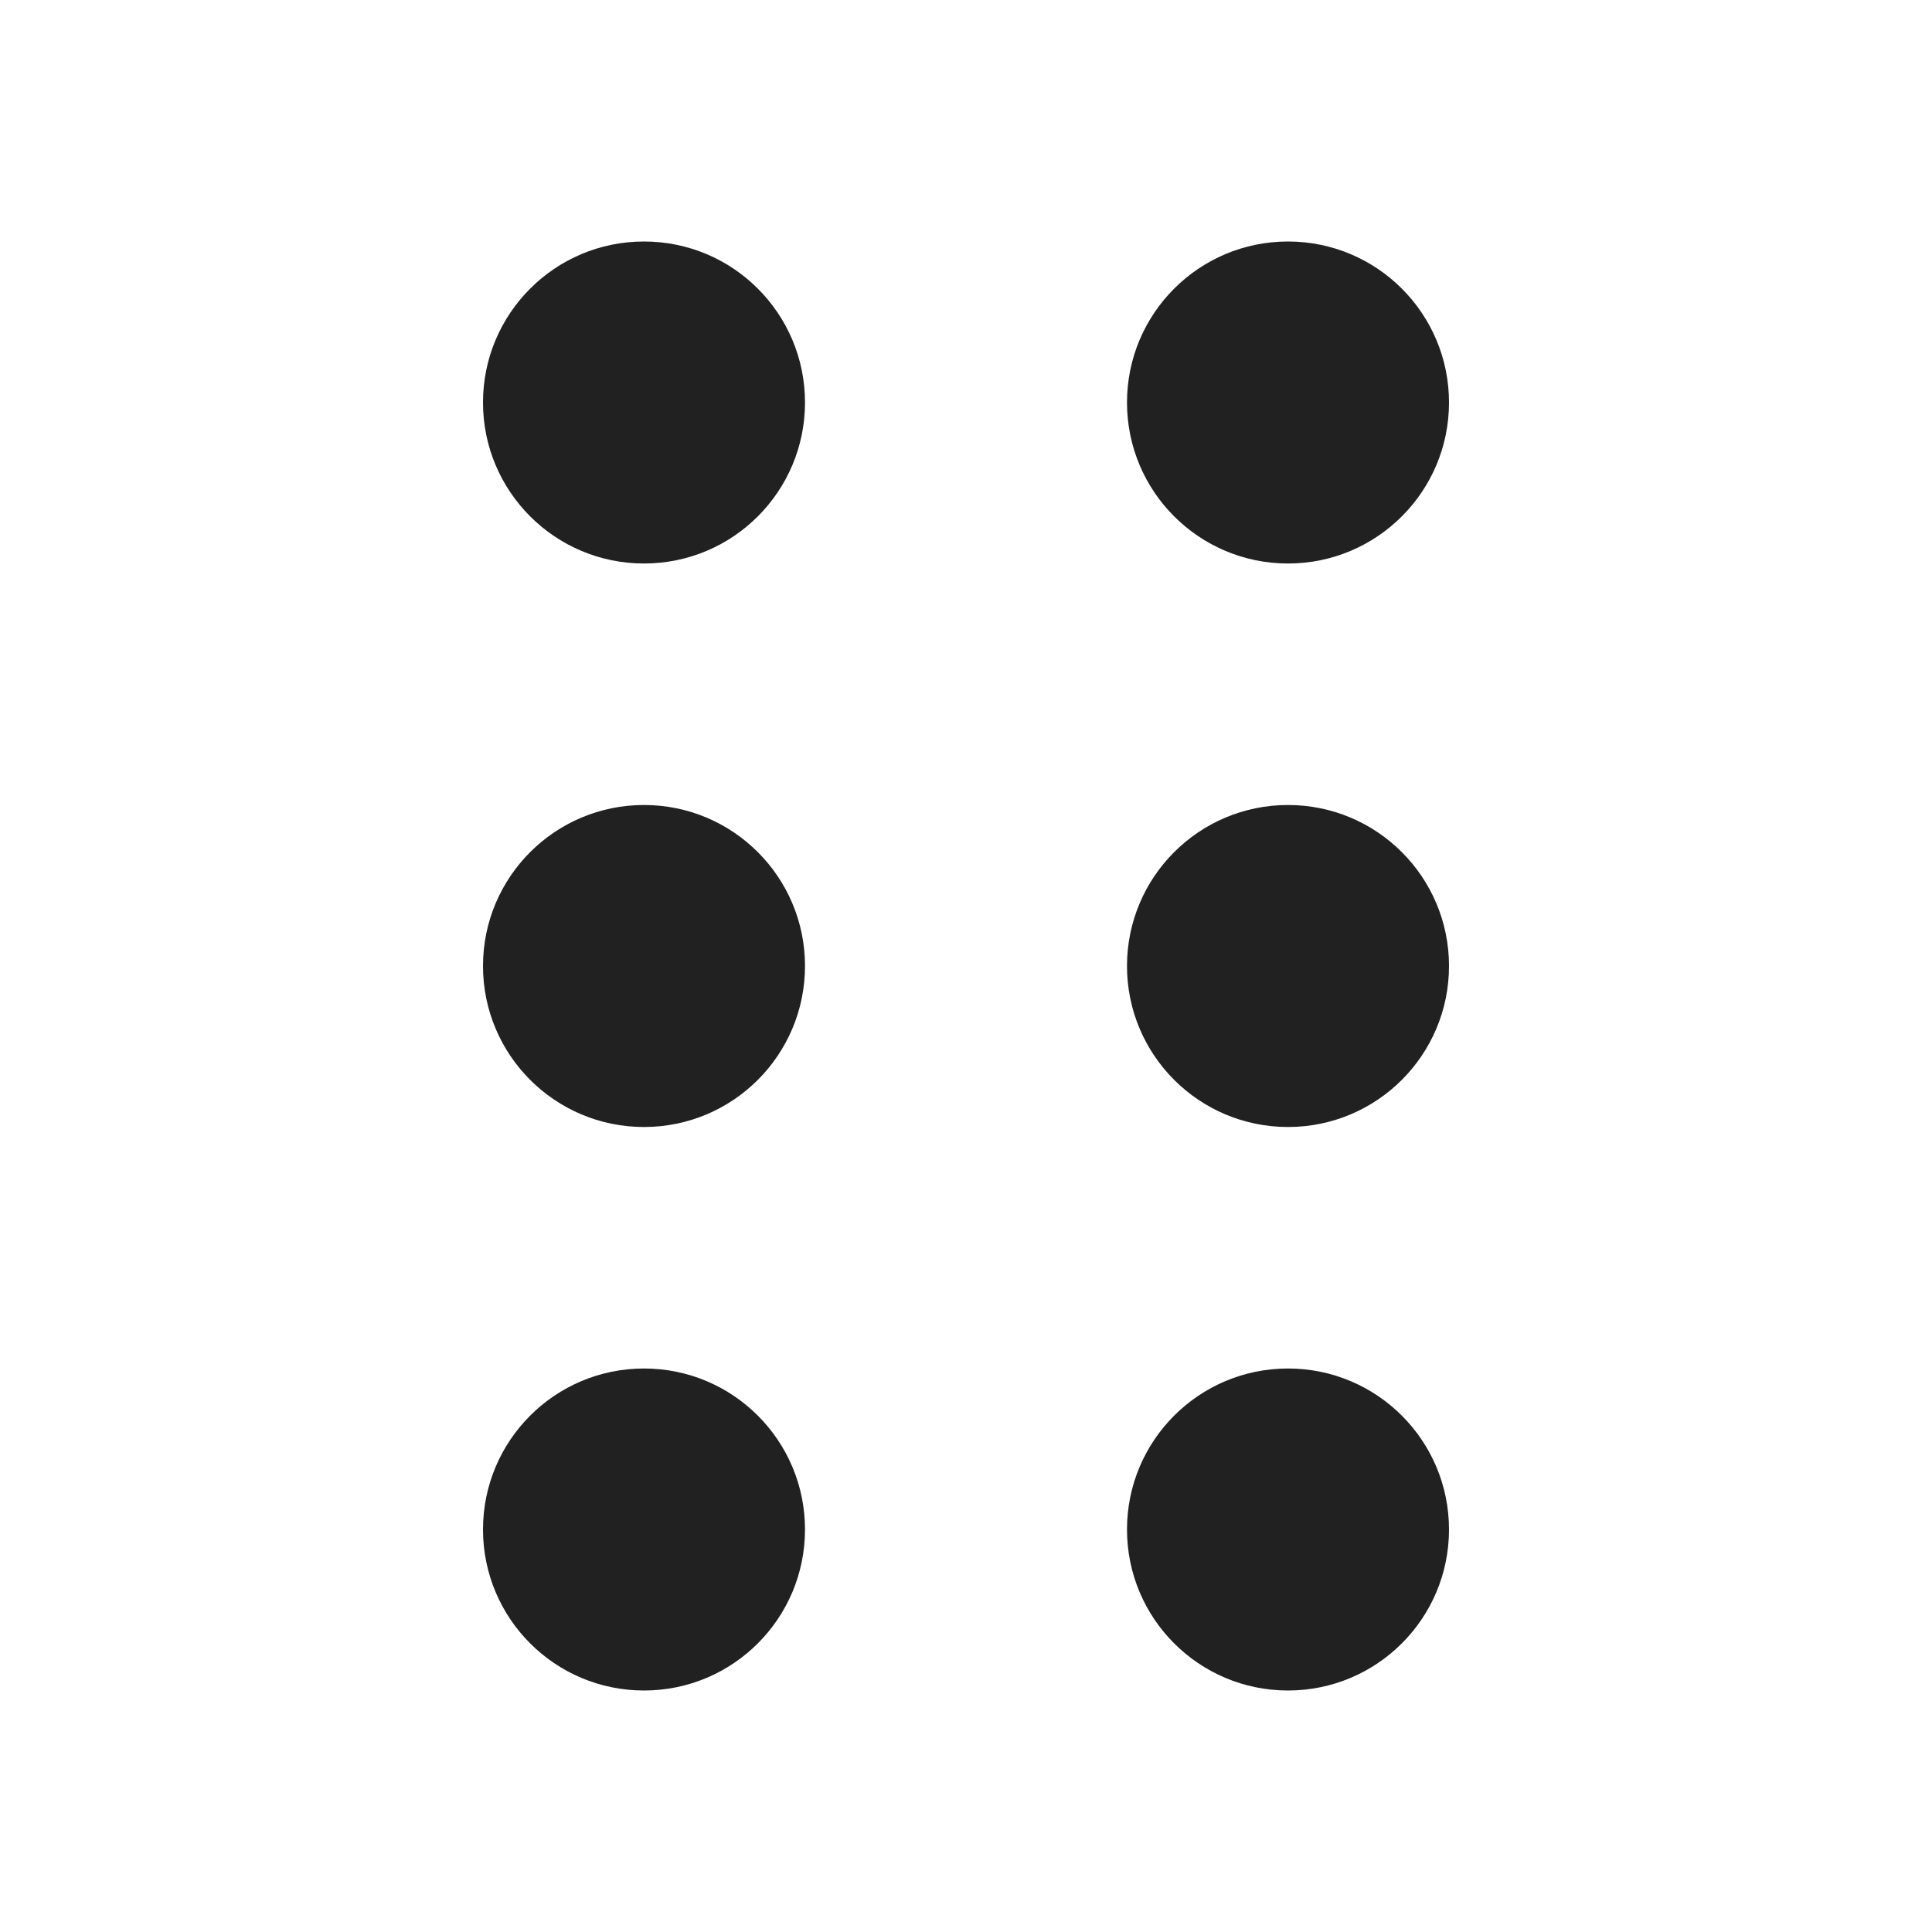
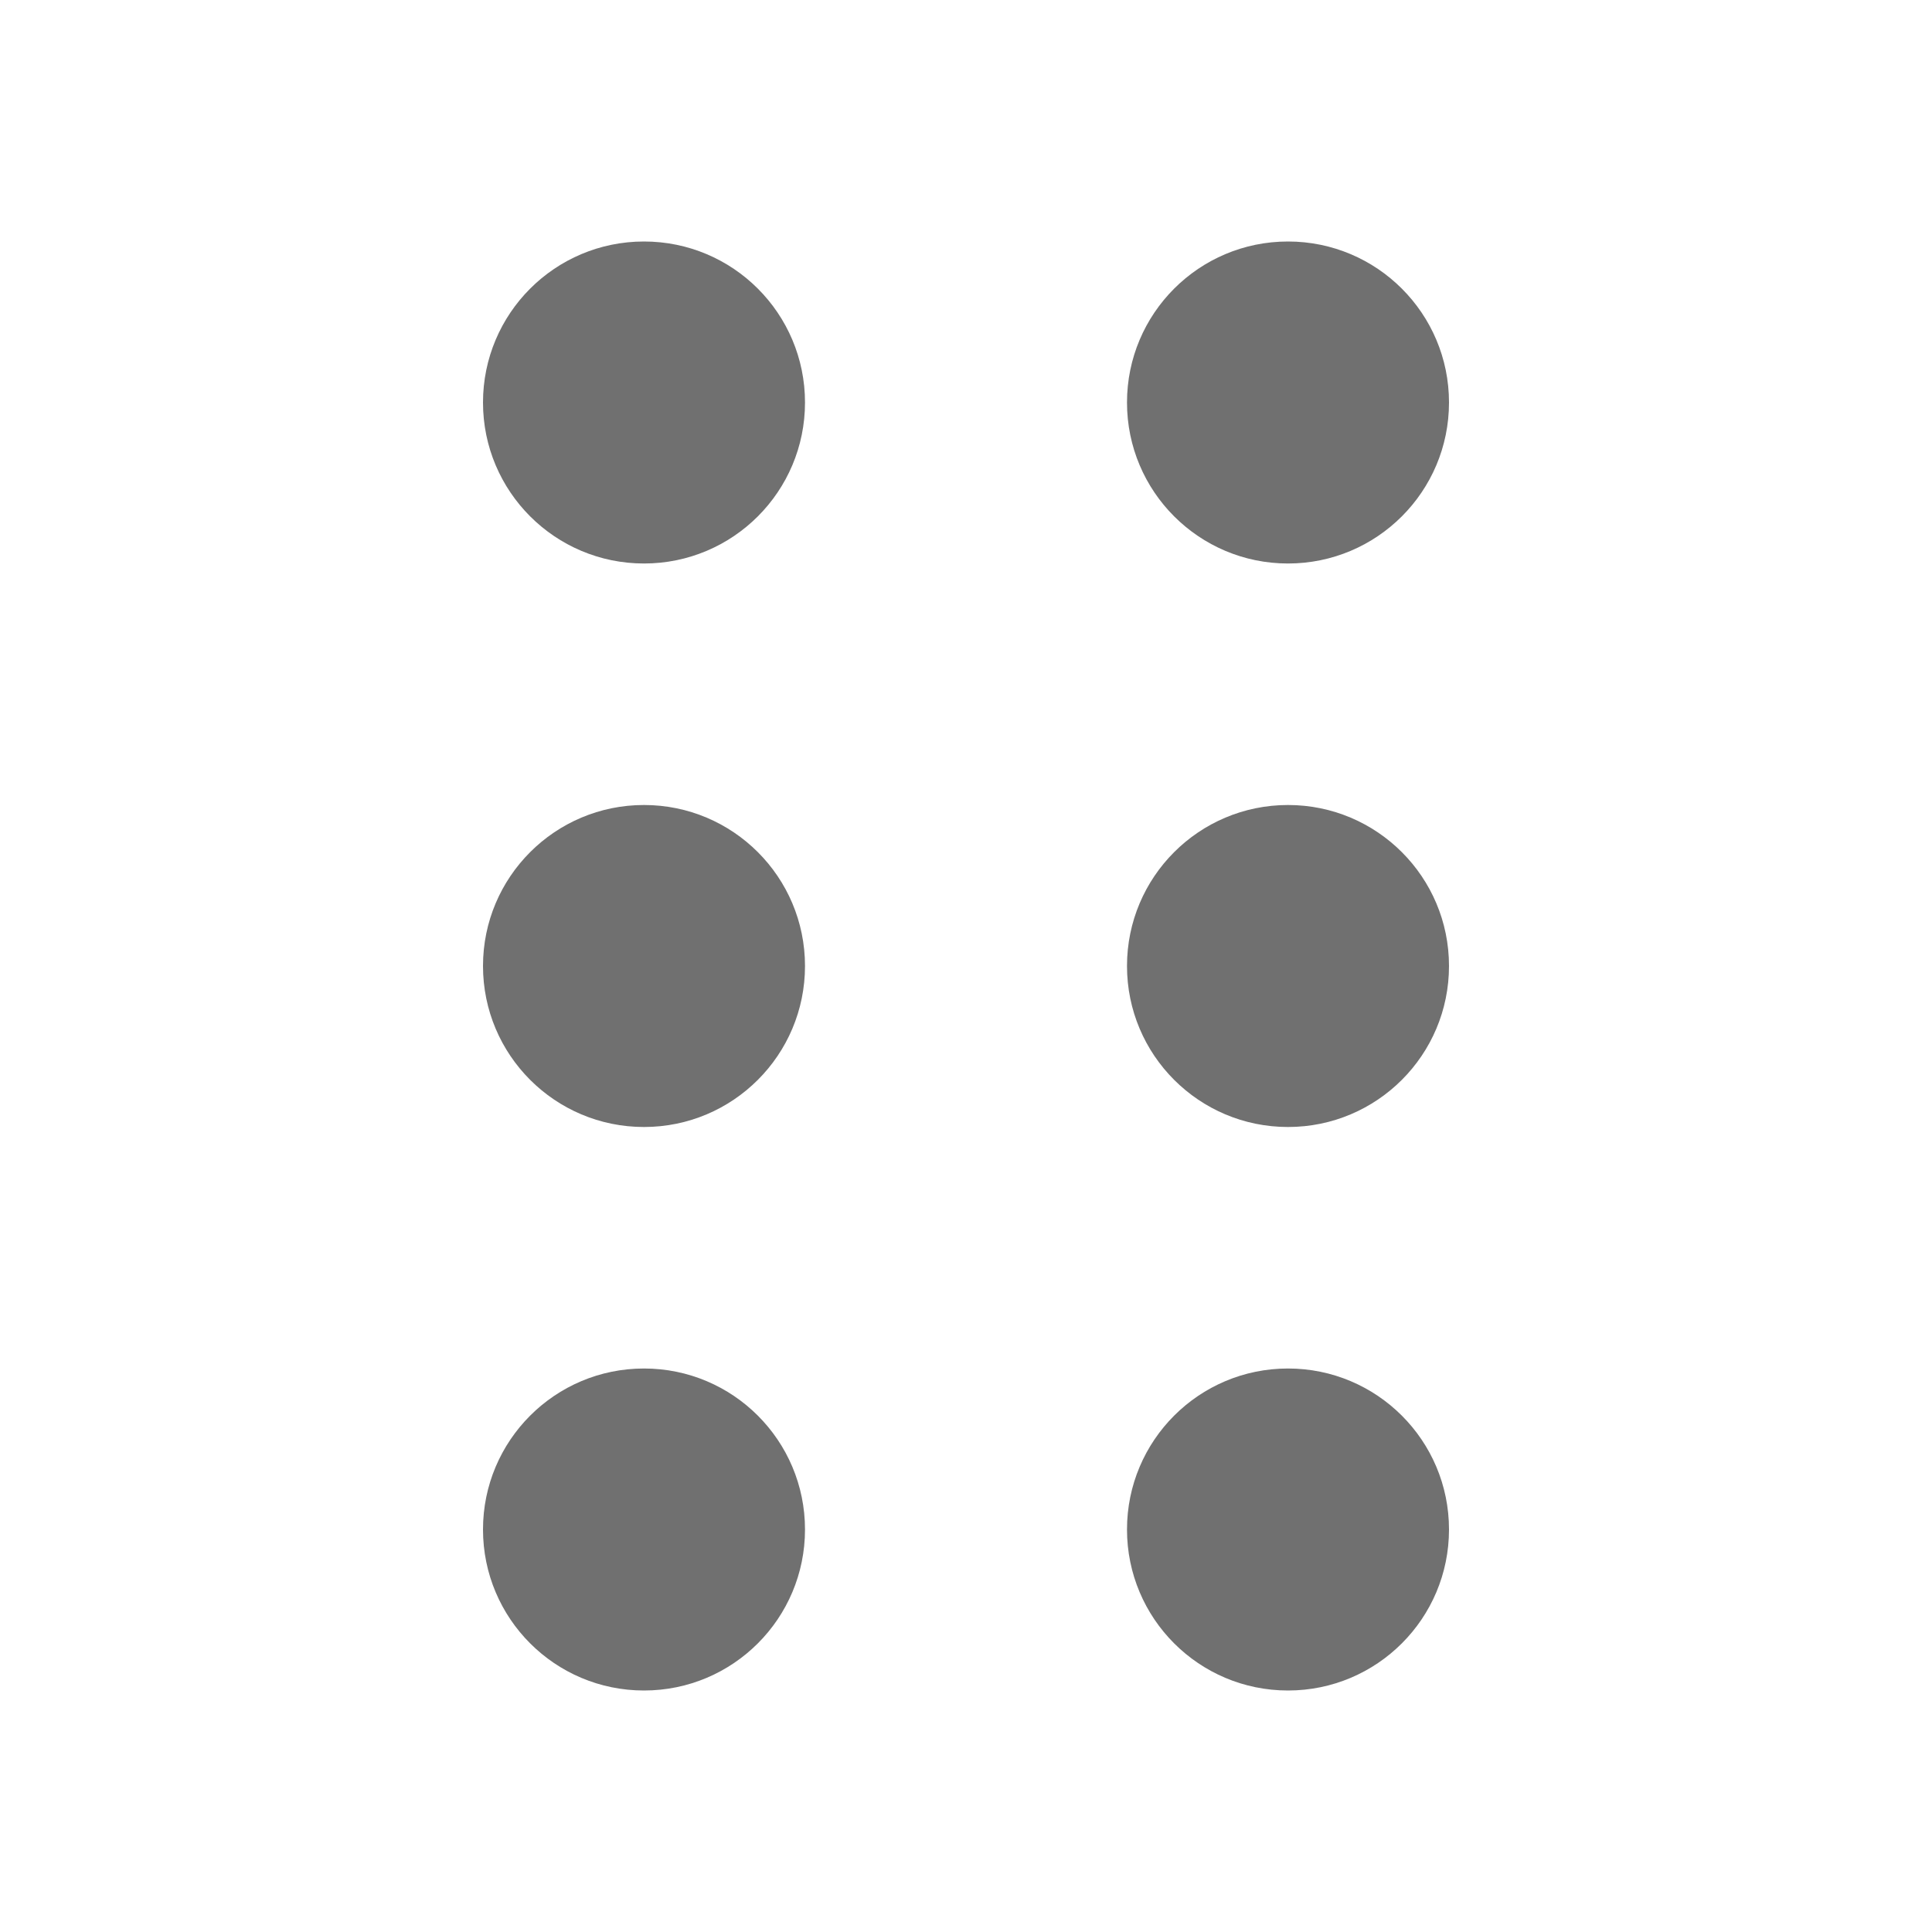
<svg xmlns="http://www.w3.org/2000/svg" width="24px" height="24px" viewBox="0 0 24 24" fill="none">
-   <path d="M16 17C17.105 17 18 17.895 18 19C18 20.105 17.105 21 16 21C14.895 21 14 20.105 14 19C14 17.895 14.895 17 16 17ZM8 17C9.105 17 10 17.895 10 19C10 20.105 9.105 21 8 21C6.895 21 6 20.105 6 19C6 17.895 6.895 17 8 17ZM16 10C17.105 10 18 10.895 18 12C18 13.105 17.105 14 16 14C14.895 14 14 13.105 14 12C14 10.895 14.895 10 16 10ZM8 10C9.105 10 10 10.895 10 12C10 13.105 9.105 14 8 14C6.895 14 6 13.105 6 12C6 10.895 6.895 10 8 10ZM16 3C17.105 3 18 3.895 18 5C18 6.105 17.105 7 16 7C14.895 7 14 6.105 14 5C14 3.895 14.895 3 16 3ZM8 3C9.105 3 10 3.895 10 5C10 6.105 9.105 7 8 7C6.895 7 6 6.105 6 5C6 3.895 6.895 3 8 3Z" fill="#212121" />
+   <path d="M16 17C17.105 17 18 17.895 18 19C18 20.105 17.105 21 16 21C14.895 21 14 20.105 14 19C14 17.895 14.895 17 16 17ZM8 17C9.105 17 10 17.895 10 19C10 20.105 9.105 21 8 21C6.895 21 6 20.105 6 19C6 17.895 6.895 17 8 17ZM16 10C17.105 10 18 10.895 18 12C18 13.105 17.105 14 16 14C14.895 14 14 13.105 14 12C14 10.895 14.895 10 16 10ZM8 10C9.105 10 10 10.895 10 12C10 13.105 9.105 14 8 14C6.895 14 6 13.105 6 12C6 10.895 6.895 10 8 10ZM16 3C17.105 3 18 3.895 18 5C18 6.105 17.105 7 16 7C14.895 7 14 6.105 14 5C14 3.895 14.895 3 16 3ZM8 3C9.105 3 10 3.895 10 5C10 6.105 9.105 7 8 7C6.895 7 6 6.105 6 5C6 3.895 6.895 3 8 3Z" fill="#707070" />
</svg>
